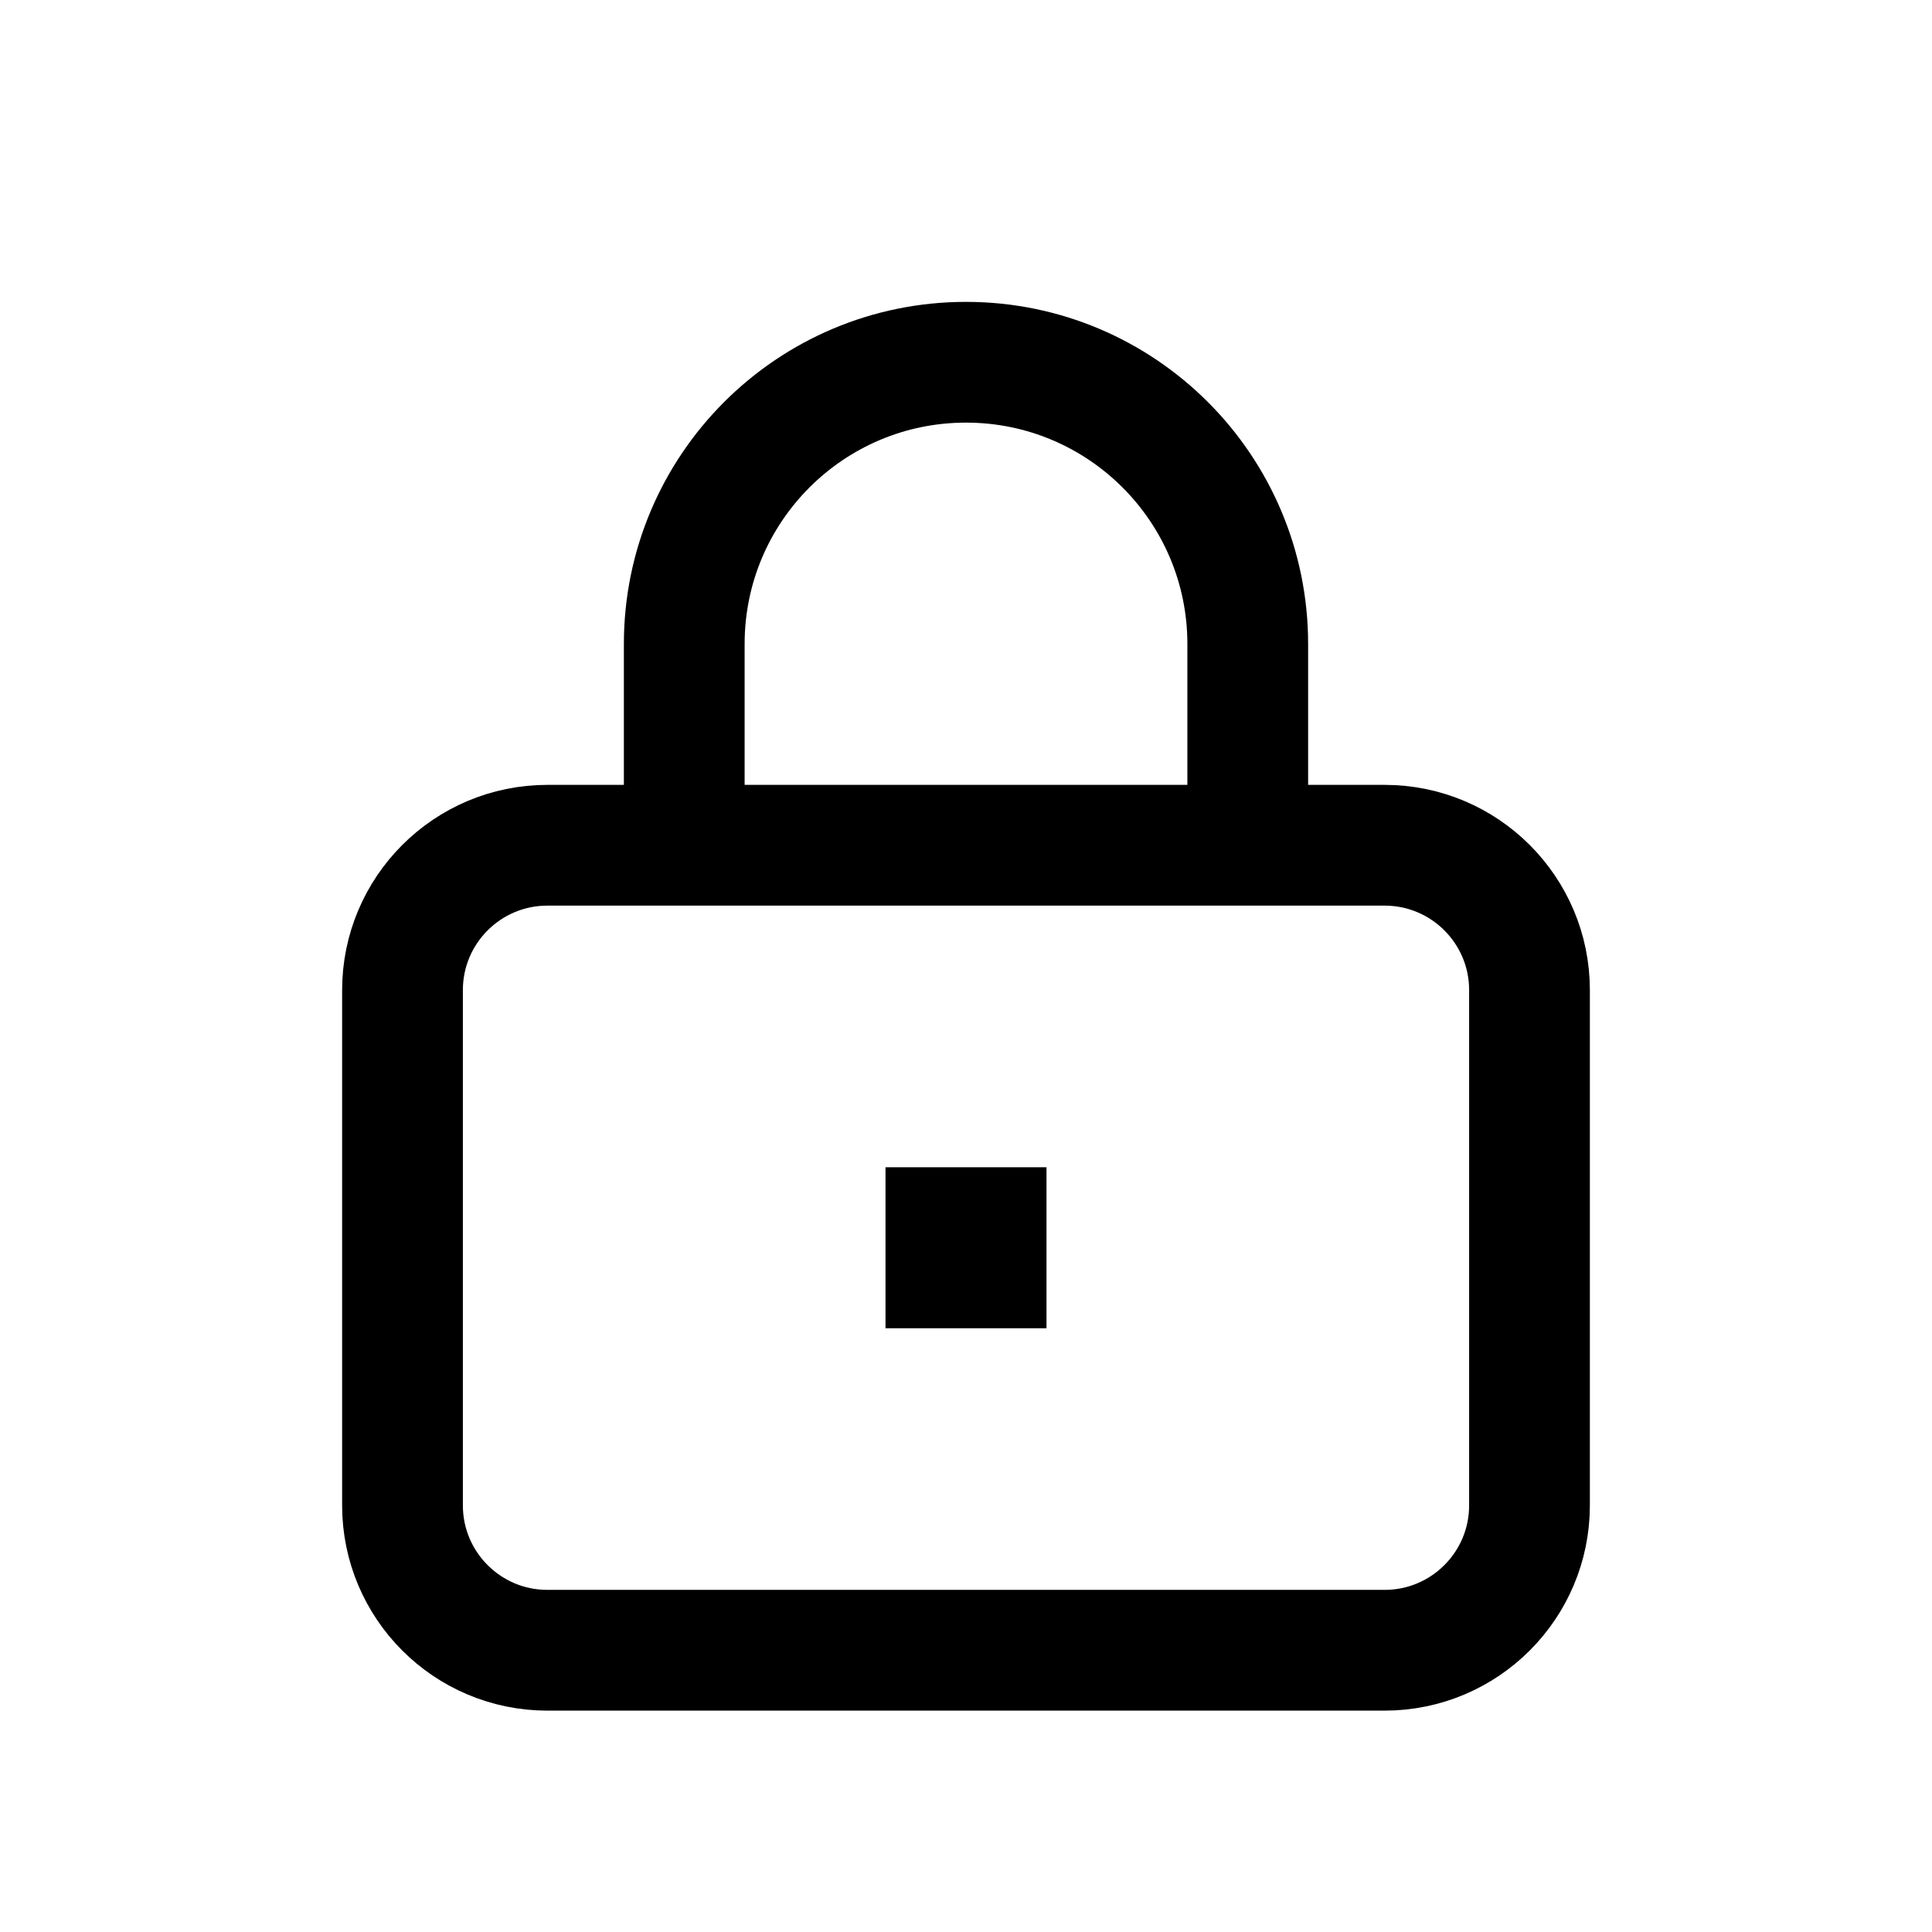
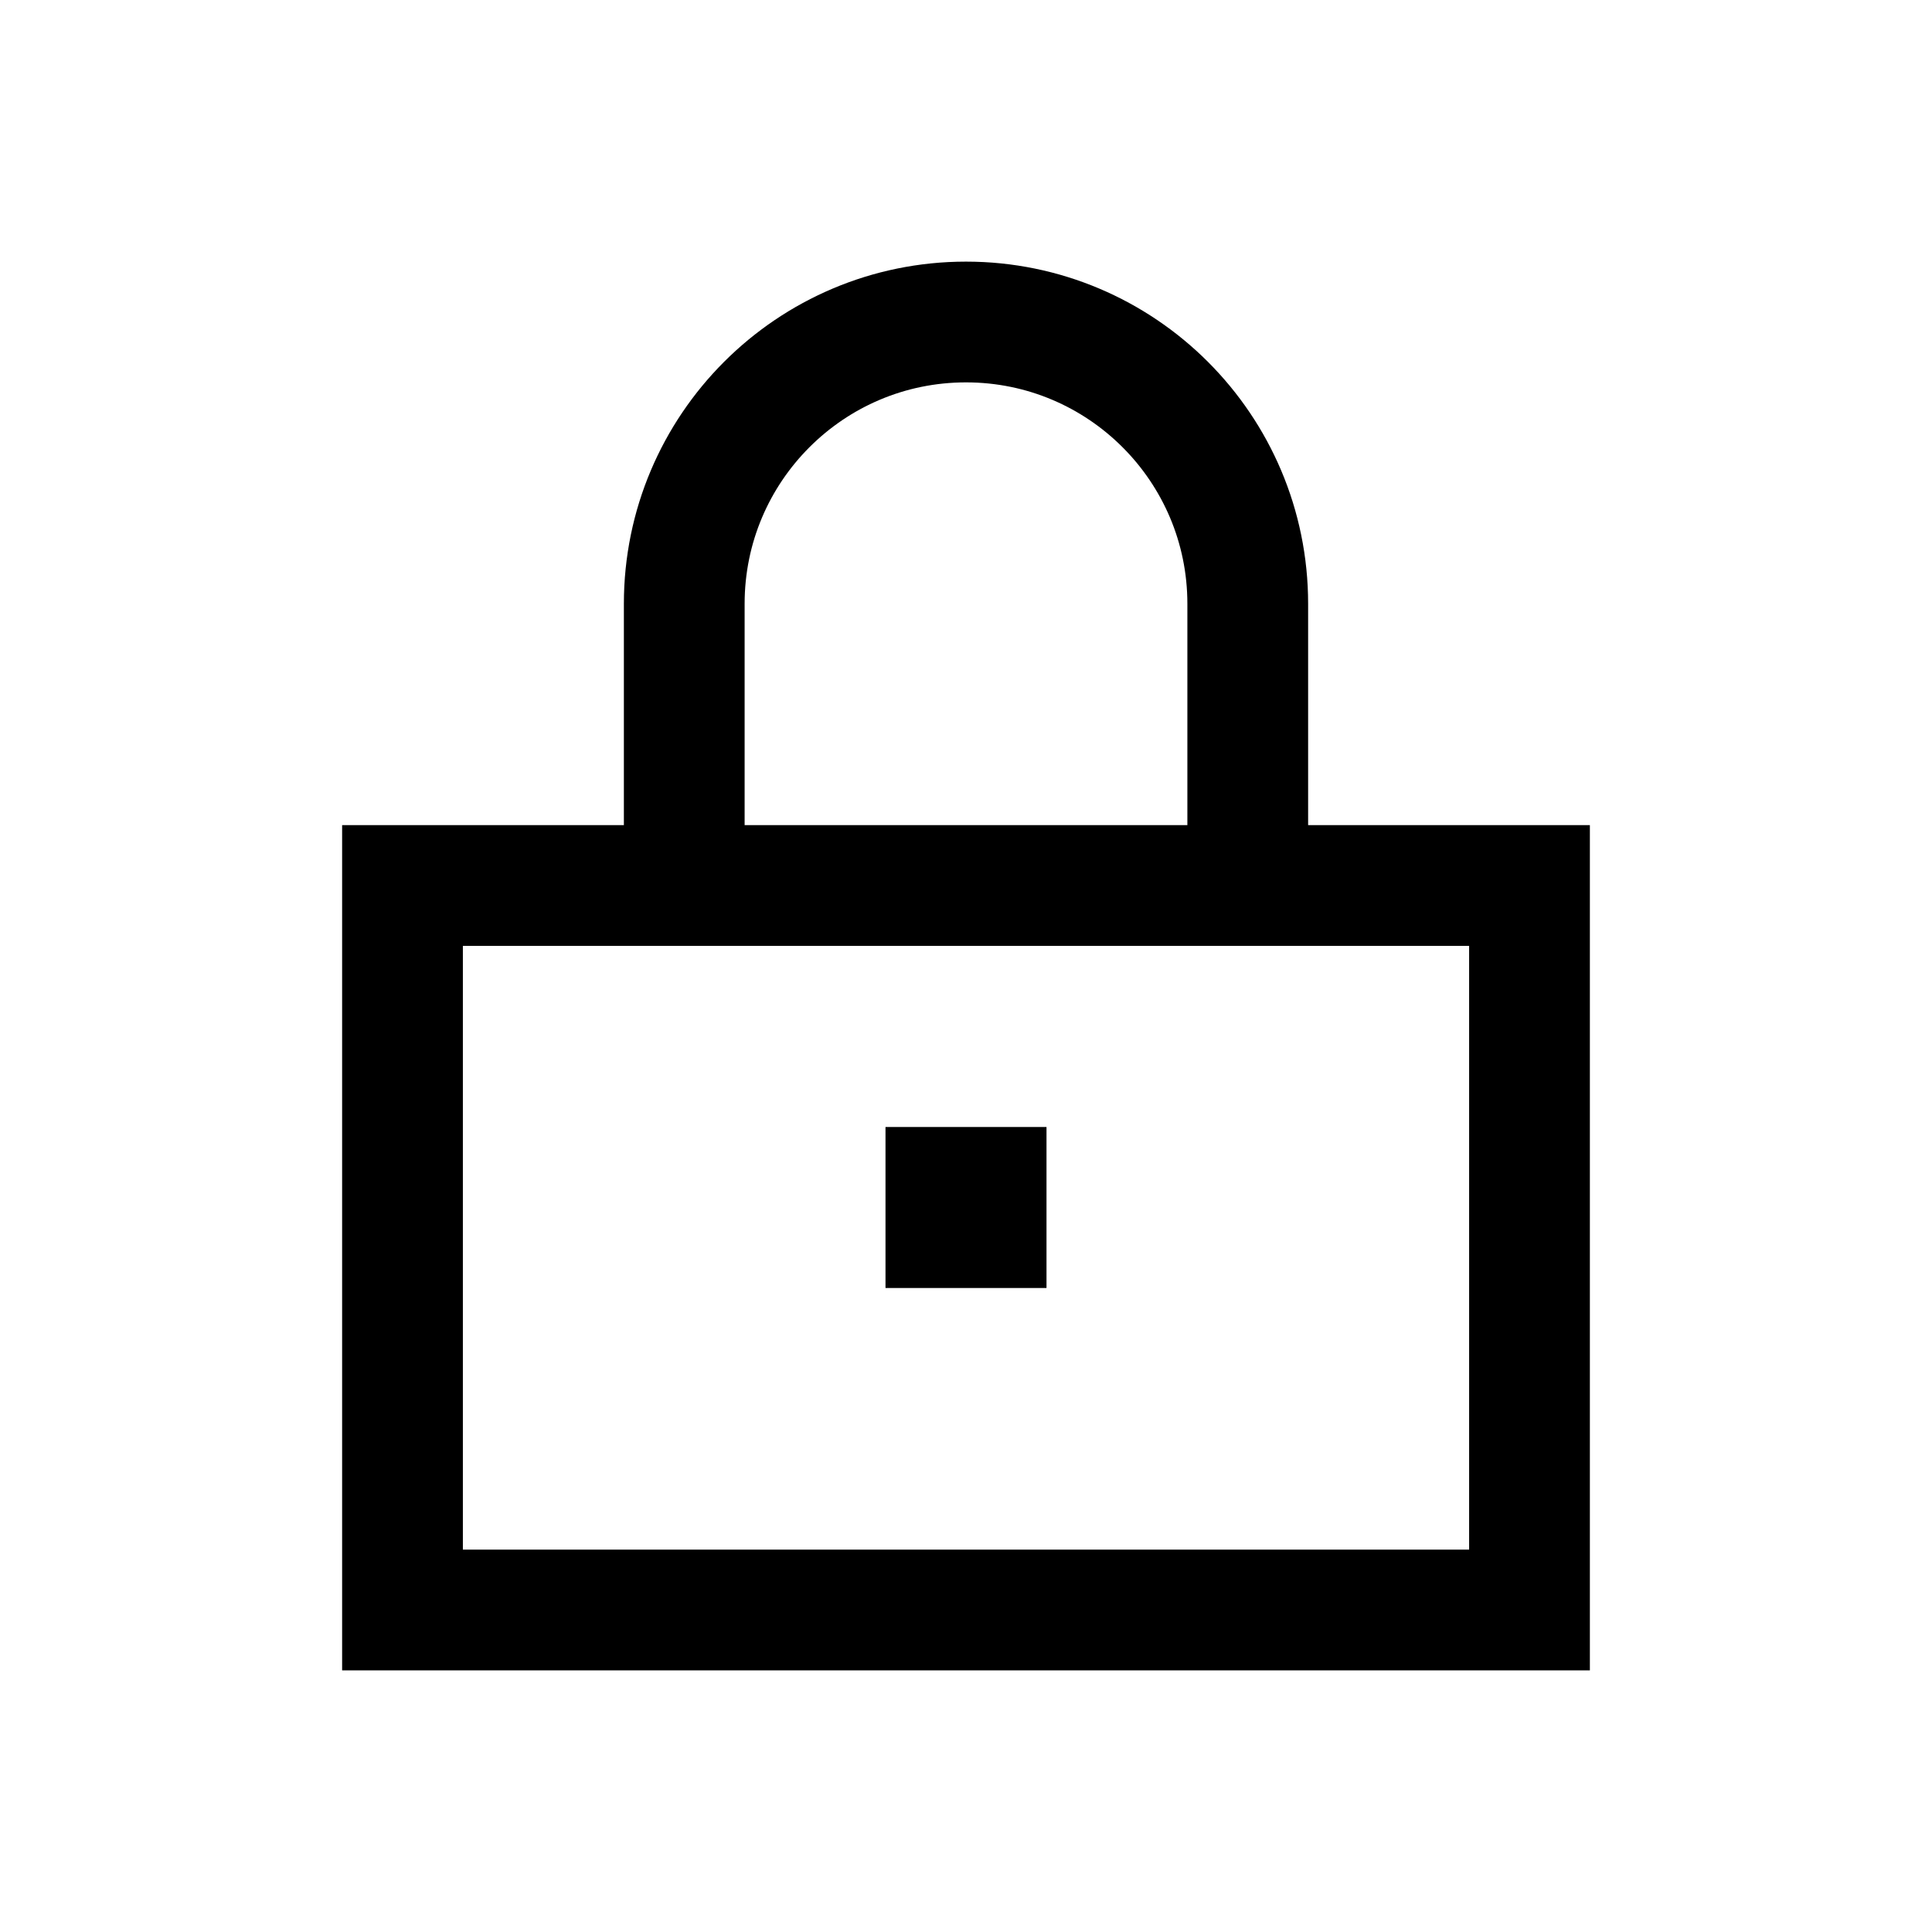
- <svg xmlns="http://www.w3.org/2000/svg" viewBox="0 0 24 24" width="24" height="24">
-   <g fill="none" stroke="currentColor" stroke-width="1.5">
-     <rect x="5" y="10.5" width="14" height="10" rx="1.8" />
-     <path d="M8.5 10.5V8a3.5 3.5 0 0 1 7 0v2.5" />
-   </g>
-   <rect x="11" y="14.5" width="2" height="2" fill="currentColor" />
+ <svg xmlns="http://www.w3.org/2000/svg" viewBox="0 0 24 24" width="24" height="24" fill="none" stroke="currentColor" stroke-width="1.5" stroke-linecap="butt" stroke-linejoin="miter">
+   <rect x="5" y="11" width="14" height="9" />
+   <path d="M8.5 11V7.5a3.5 3.5 0 0 1 7 0V11" />
+   <rect x="11" y="14" width="2" height="2" fill="currentColor" stroke="none" />
</svg>
